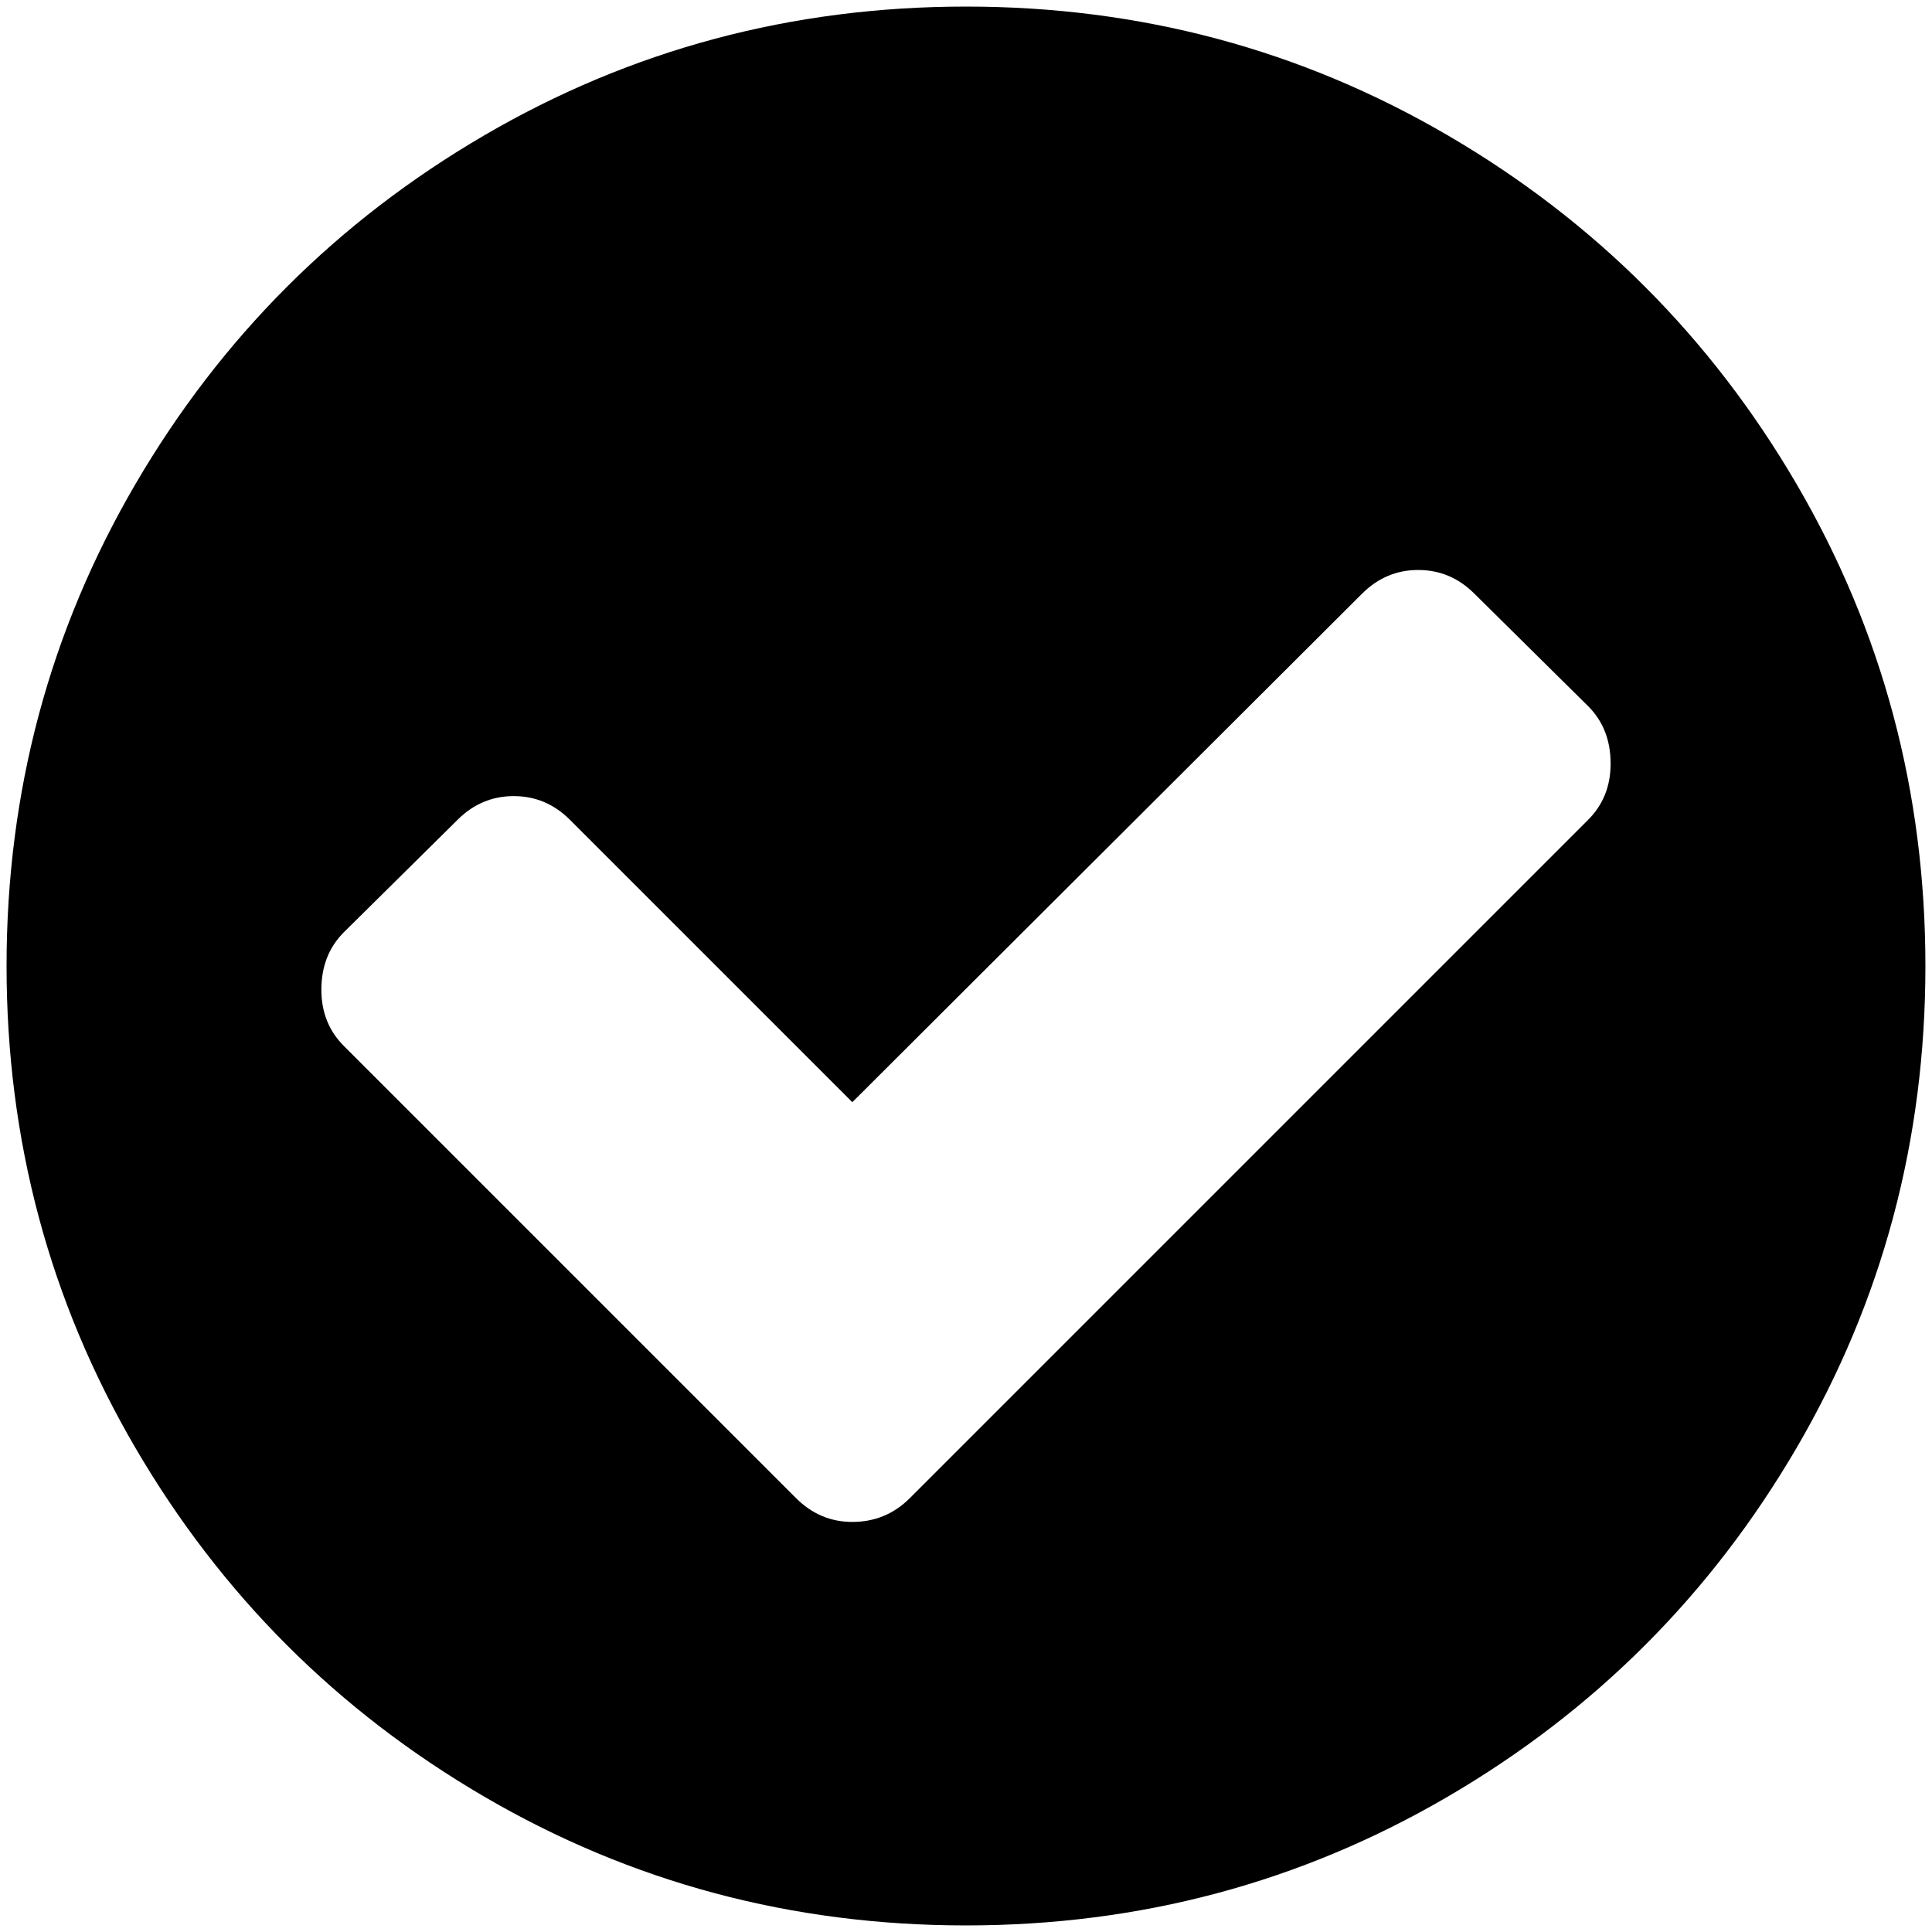
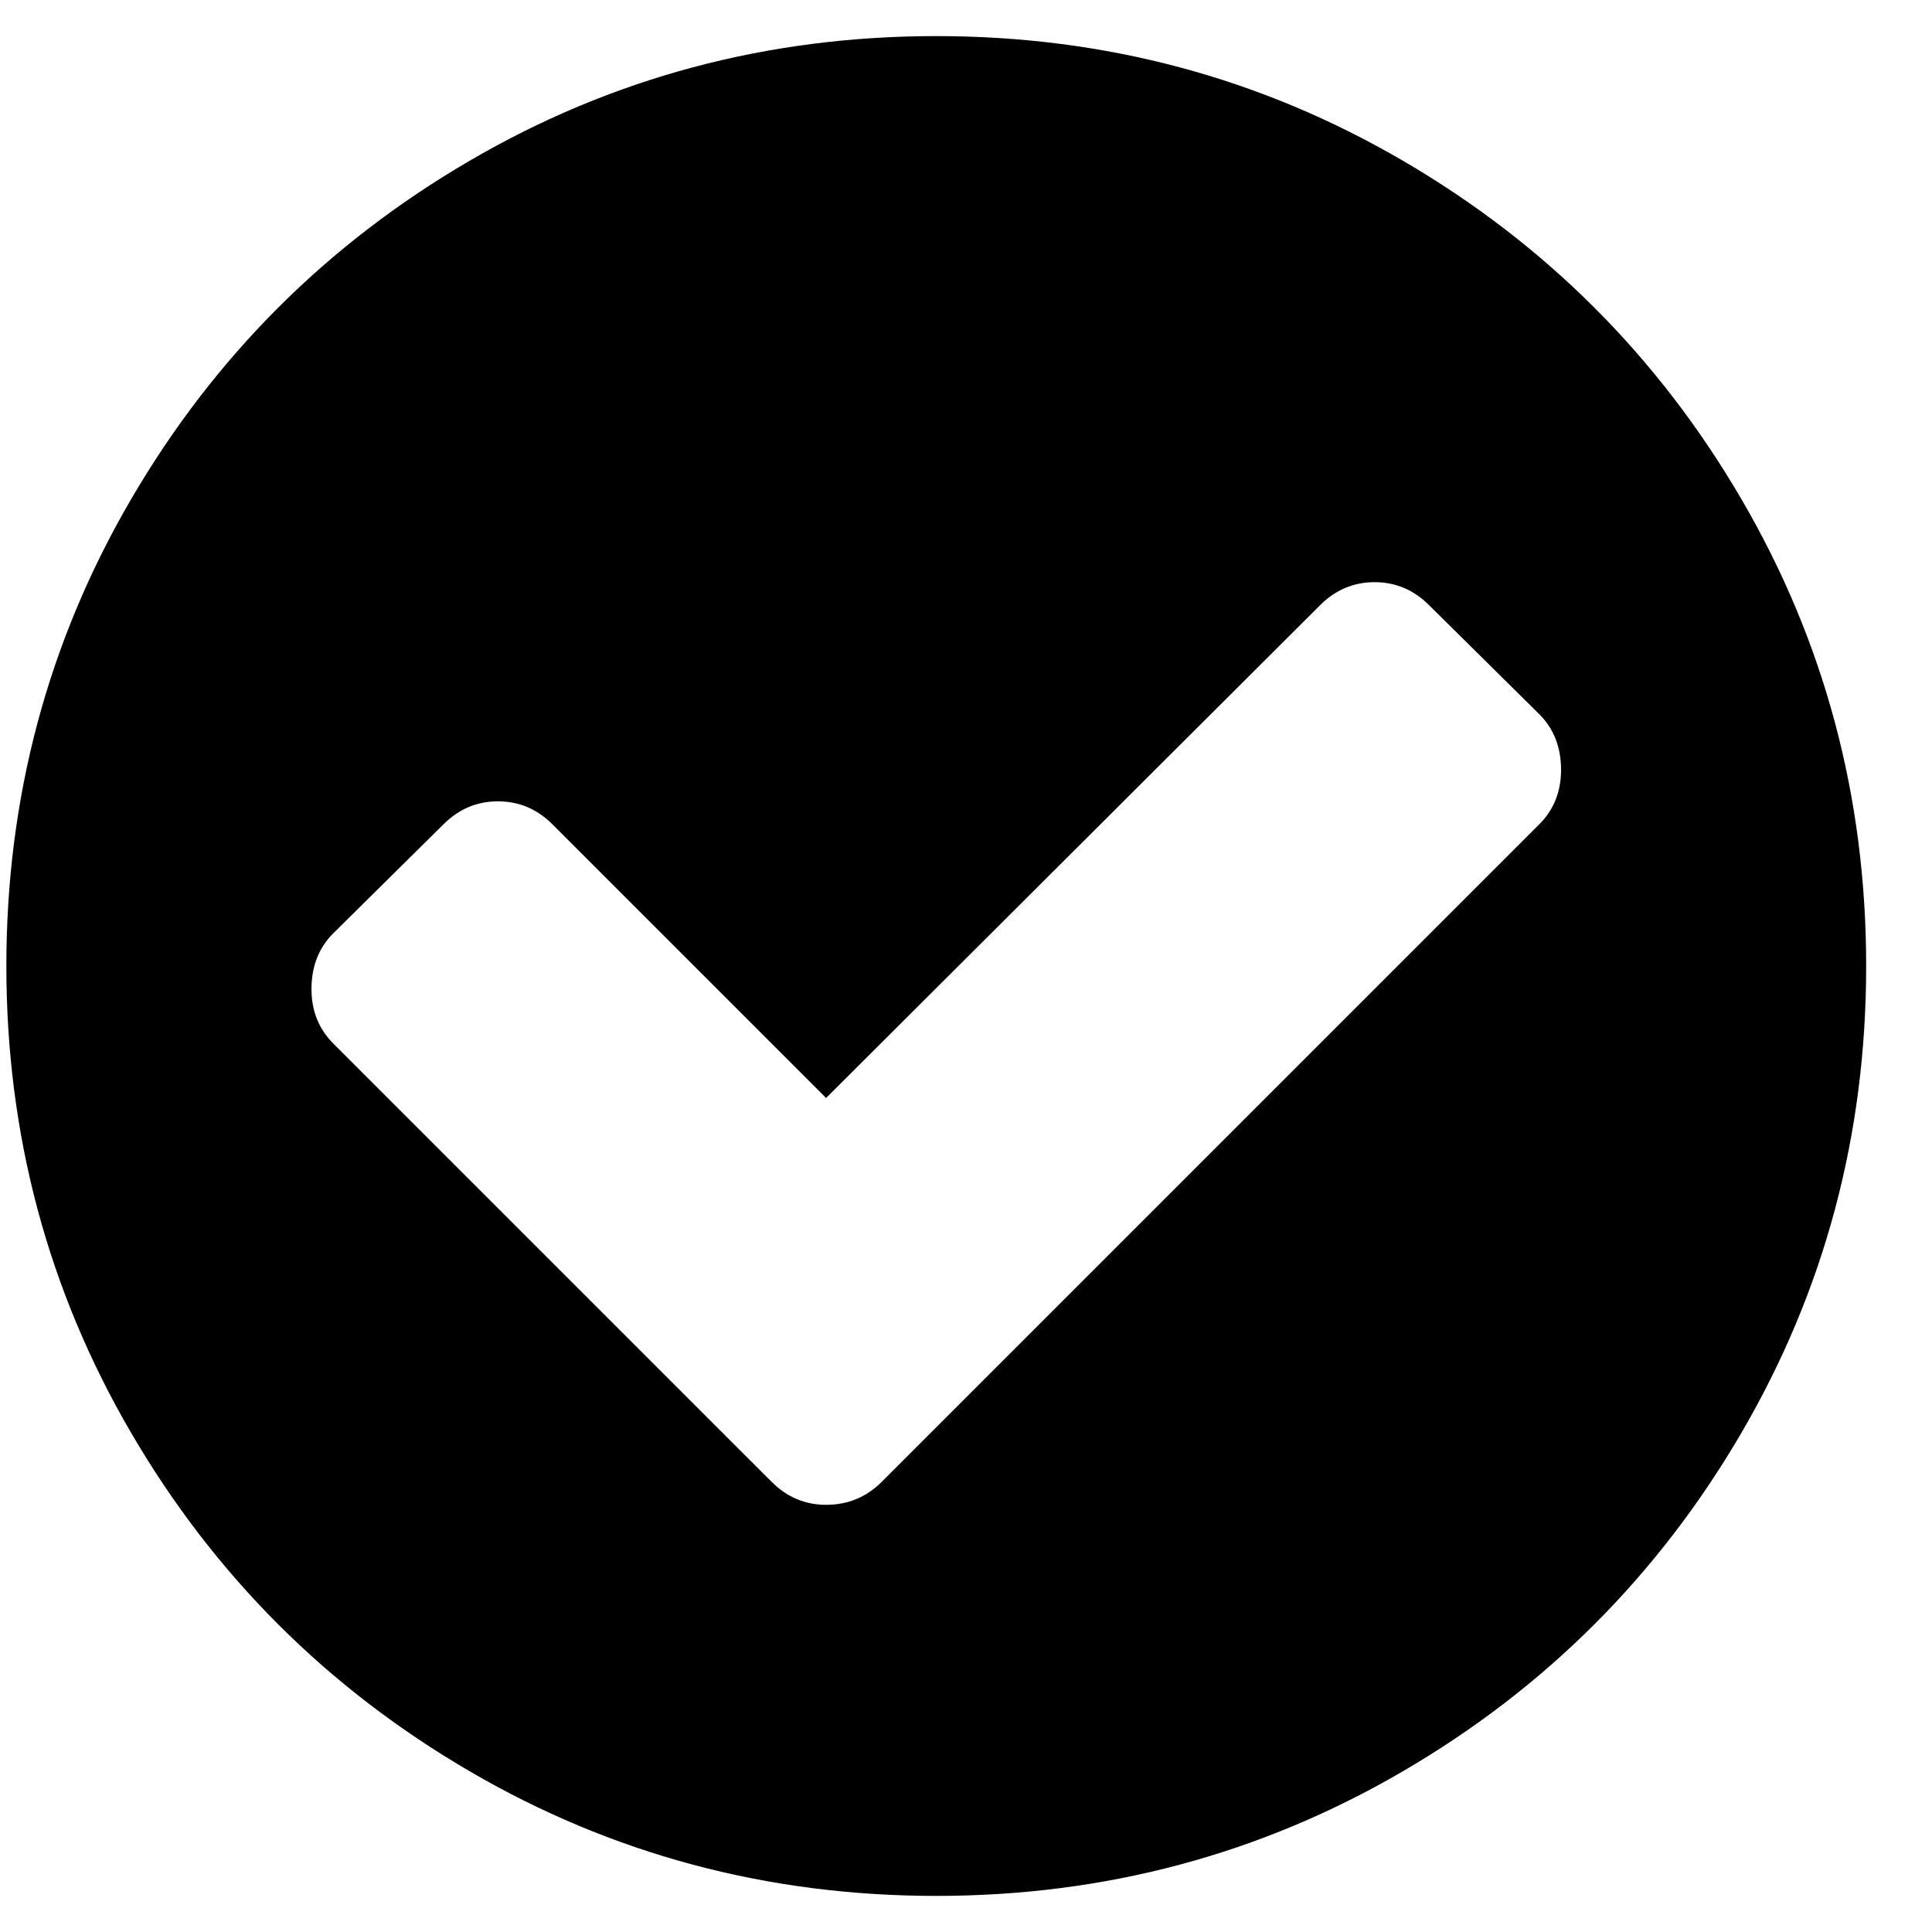
- <svg xmlns="http://www.w3.org/2000/svg" width="126px" height="126px" viewBox="0 0 126 126" version="1.1">
+ <svg xmlns="http://www.w3.org/2000/svg" width="126px" height="126px" viewBox="0 0 130 126" version="1.1">
  <style type="text/css">
    .st0{fill:currentColor;}
</style>
  <g id="Page-1" stroke="none" stroke-width="1" fill="none" fill-rule="evenodd">
    <g id="status" transform="translate(0.428, 0.429)" fill="currentColor" fill-rule="nonzero">
      <path d="M116.752,31.163 C111.157,21.577 103.567,13.987 93.981,8.392 C84.393,2.797 73.926,-3.55271368e-15 62.573,-3.55271368e-15 C51.221,-3.55271368e-15 40.751,2.797 31.165,8.392 C21.578,13.986 13.988,21.576 8.393,31.163 C2.797,40.75 0,51.22 0,62.571 C0,73.923 2.798,84.391 8.392,93.979 C13.987,103.564 21.577,111.155 31.164,116.75 C40.751,122.345 51.22,125.142 62.572,125.142 C73.924,125.142 84.394,122.345 93.98,116.75 C103.566,111.156 111.156,103.565 116.751,93.979 C122.345,84.392 125.142,73.922 125.142,62.571 C125.142,51.219 122.345,40.749 116.752,31.163 Z M103.144,53.039 L58.905,97.278 C57.873,98.31 56.624,98.827 55.157,98.827 C53.745,98.827 52.523,98.31 51.491,97.278 L21.997,67.786 C21.02,66.807 20.531,65.587 20.531,64.12 C20.531,62.599 21.019,61.349 21.997,60.371 L29.411,53.039 C30.444,52.007 31.665,51.491 33.078,51.491 C34.491,51.491 35.713,52.007 36.745,53.039 L55.158,71.452 L88.399,38.292 C89.431,37.26 90.653,36.744 92.065,36.744 C93.476,36.744 94.7,37.26 95.731,38.292 L103.145,45.625 C104.124,46.602 104.612,47.851 104.612,49.372 C104.612,50.839 104.124,52.061 103.144,53.039 Z" id="Shape" />
    </g>
  </g>
</svg>
